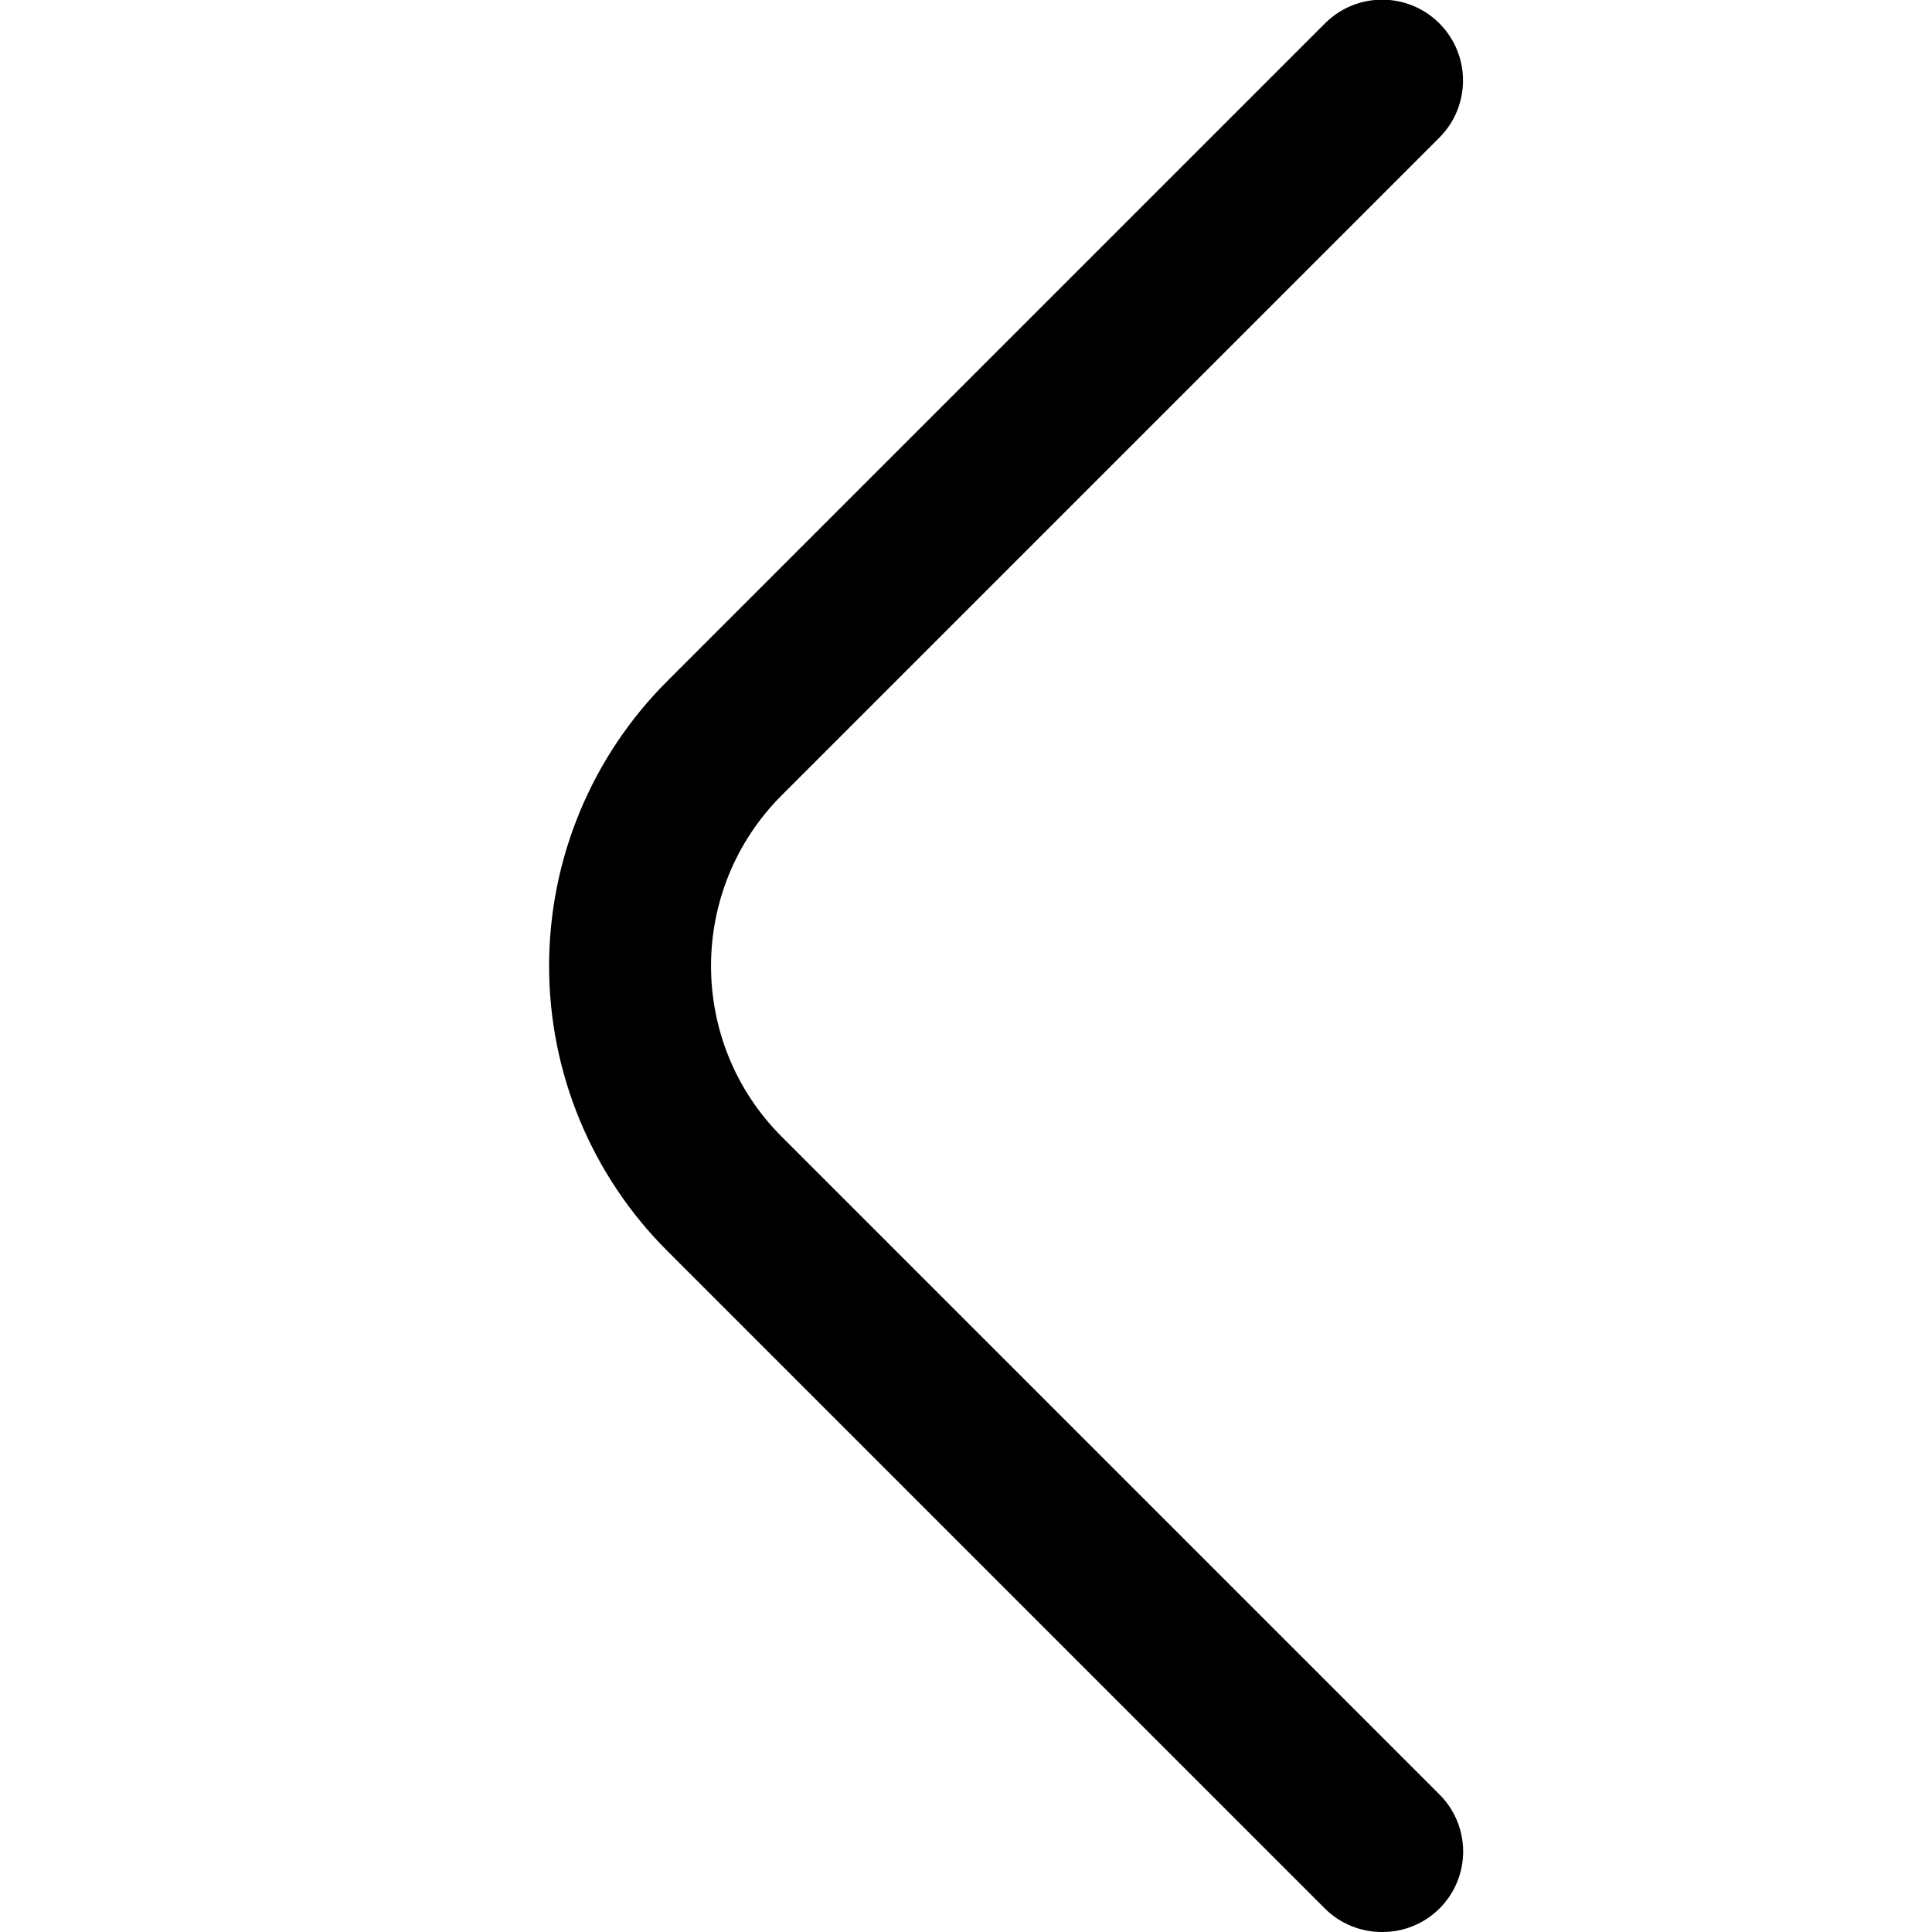
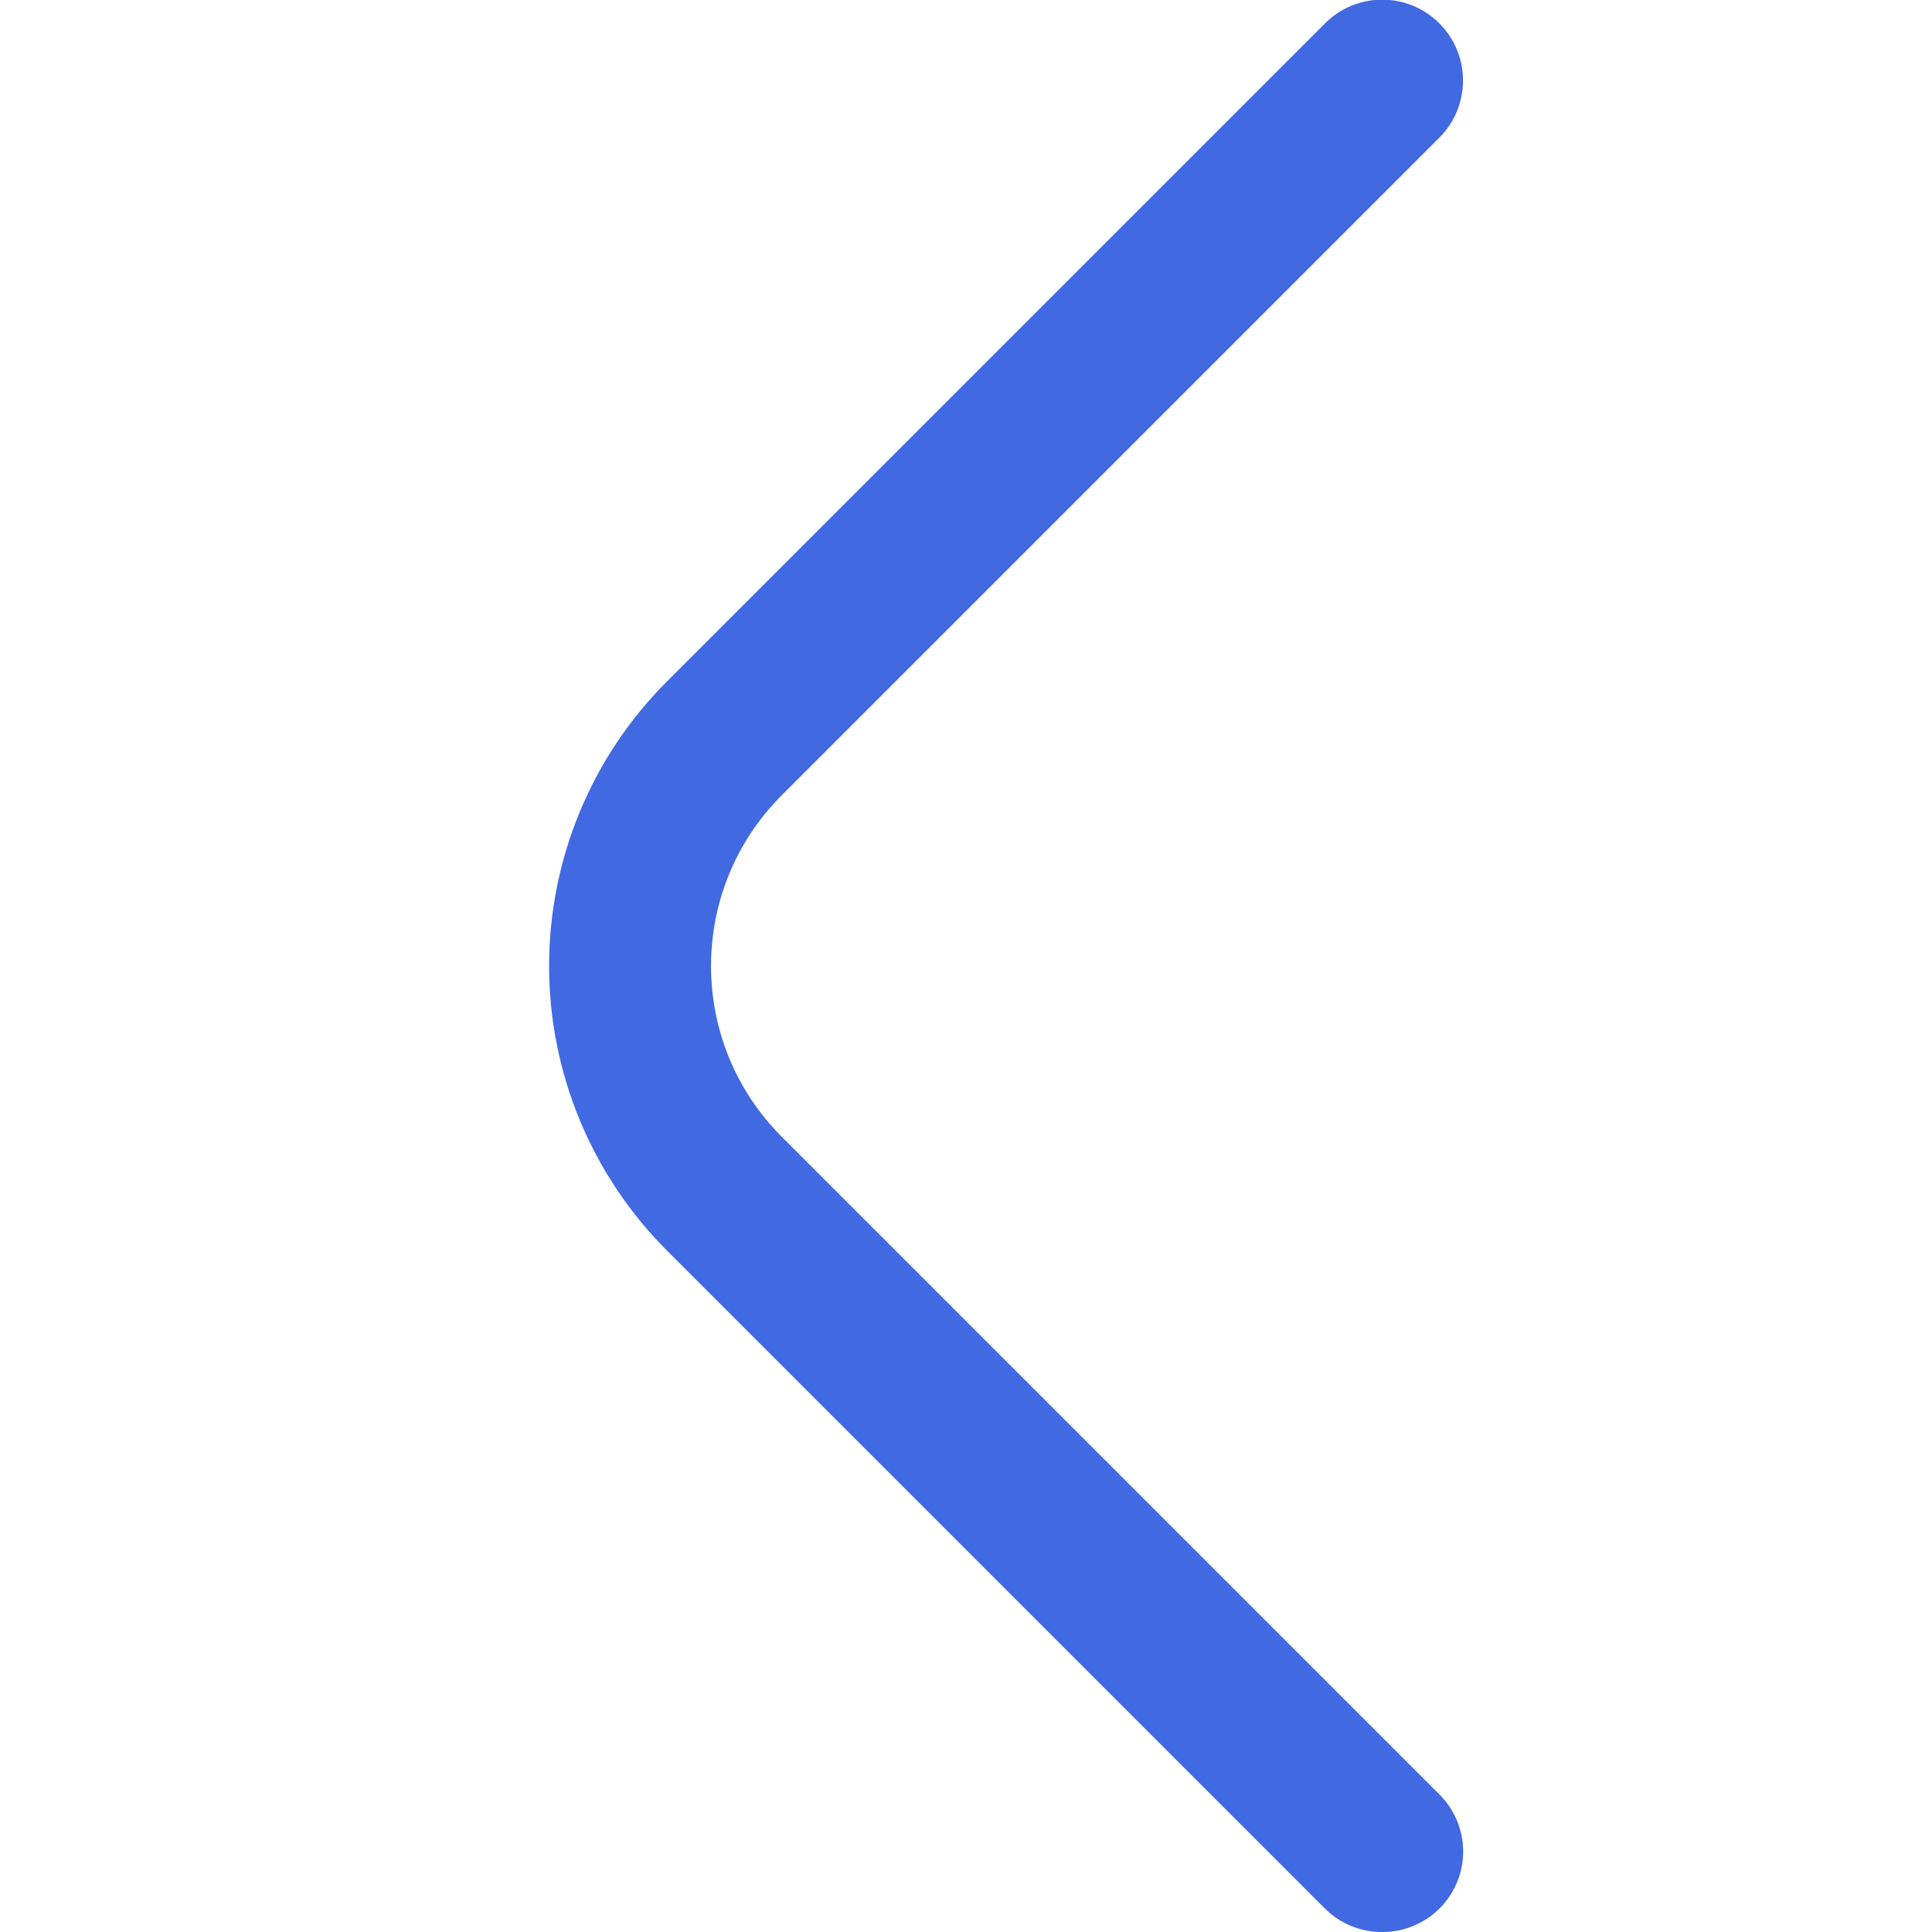
- <svg xmlns="http://www.w3.org/2000/svg" id="Outline" viewBox="0 0 24 24" width="512" height="512">
+ <svg xmlns="http://www.w3.org/2000/svg" fill="royalblue" id="Outline" viewBox="0 0 24 24" width="22" height="22">
  <path d="M17.17,24a1,1,0,0,1-.71-.29L8.29,15.54a5,5,0,0,1,0-7.08L16.46.29a1,1,0,1,1,1.42,1.42L9.71,9.88a3,3,0,0,0,0,4.24l8.17,8.17a1,1,0,0,1,0,1.42A1,1,0,0,1,17.17,24Z" />
</svg>
